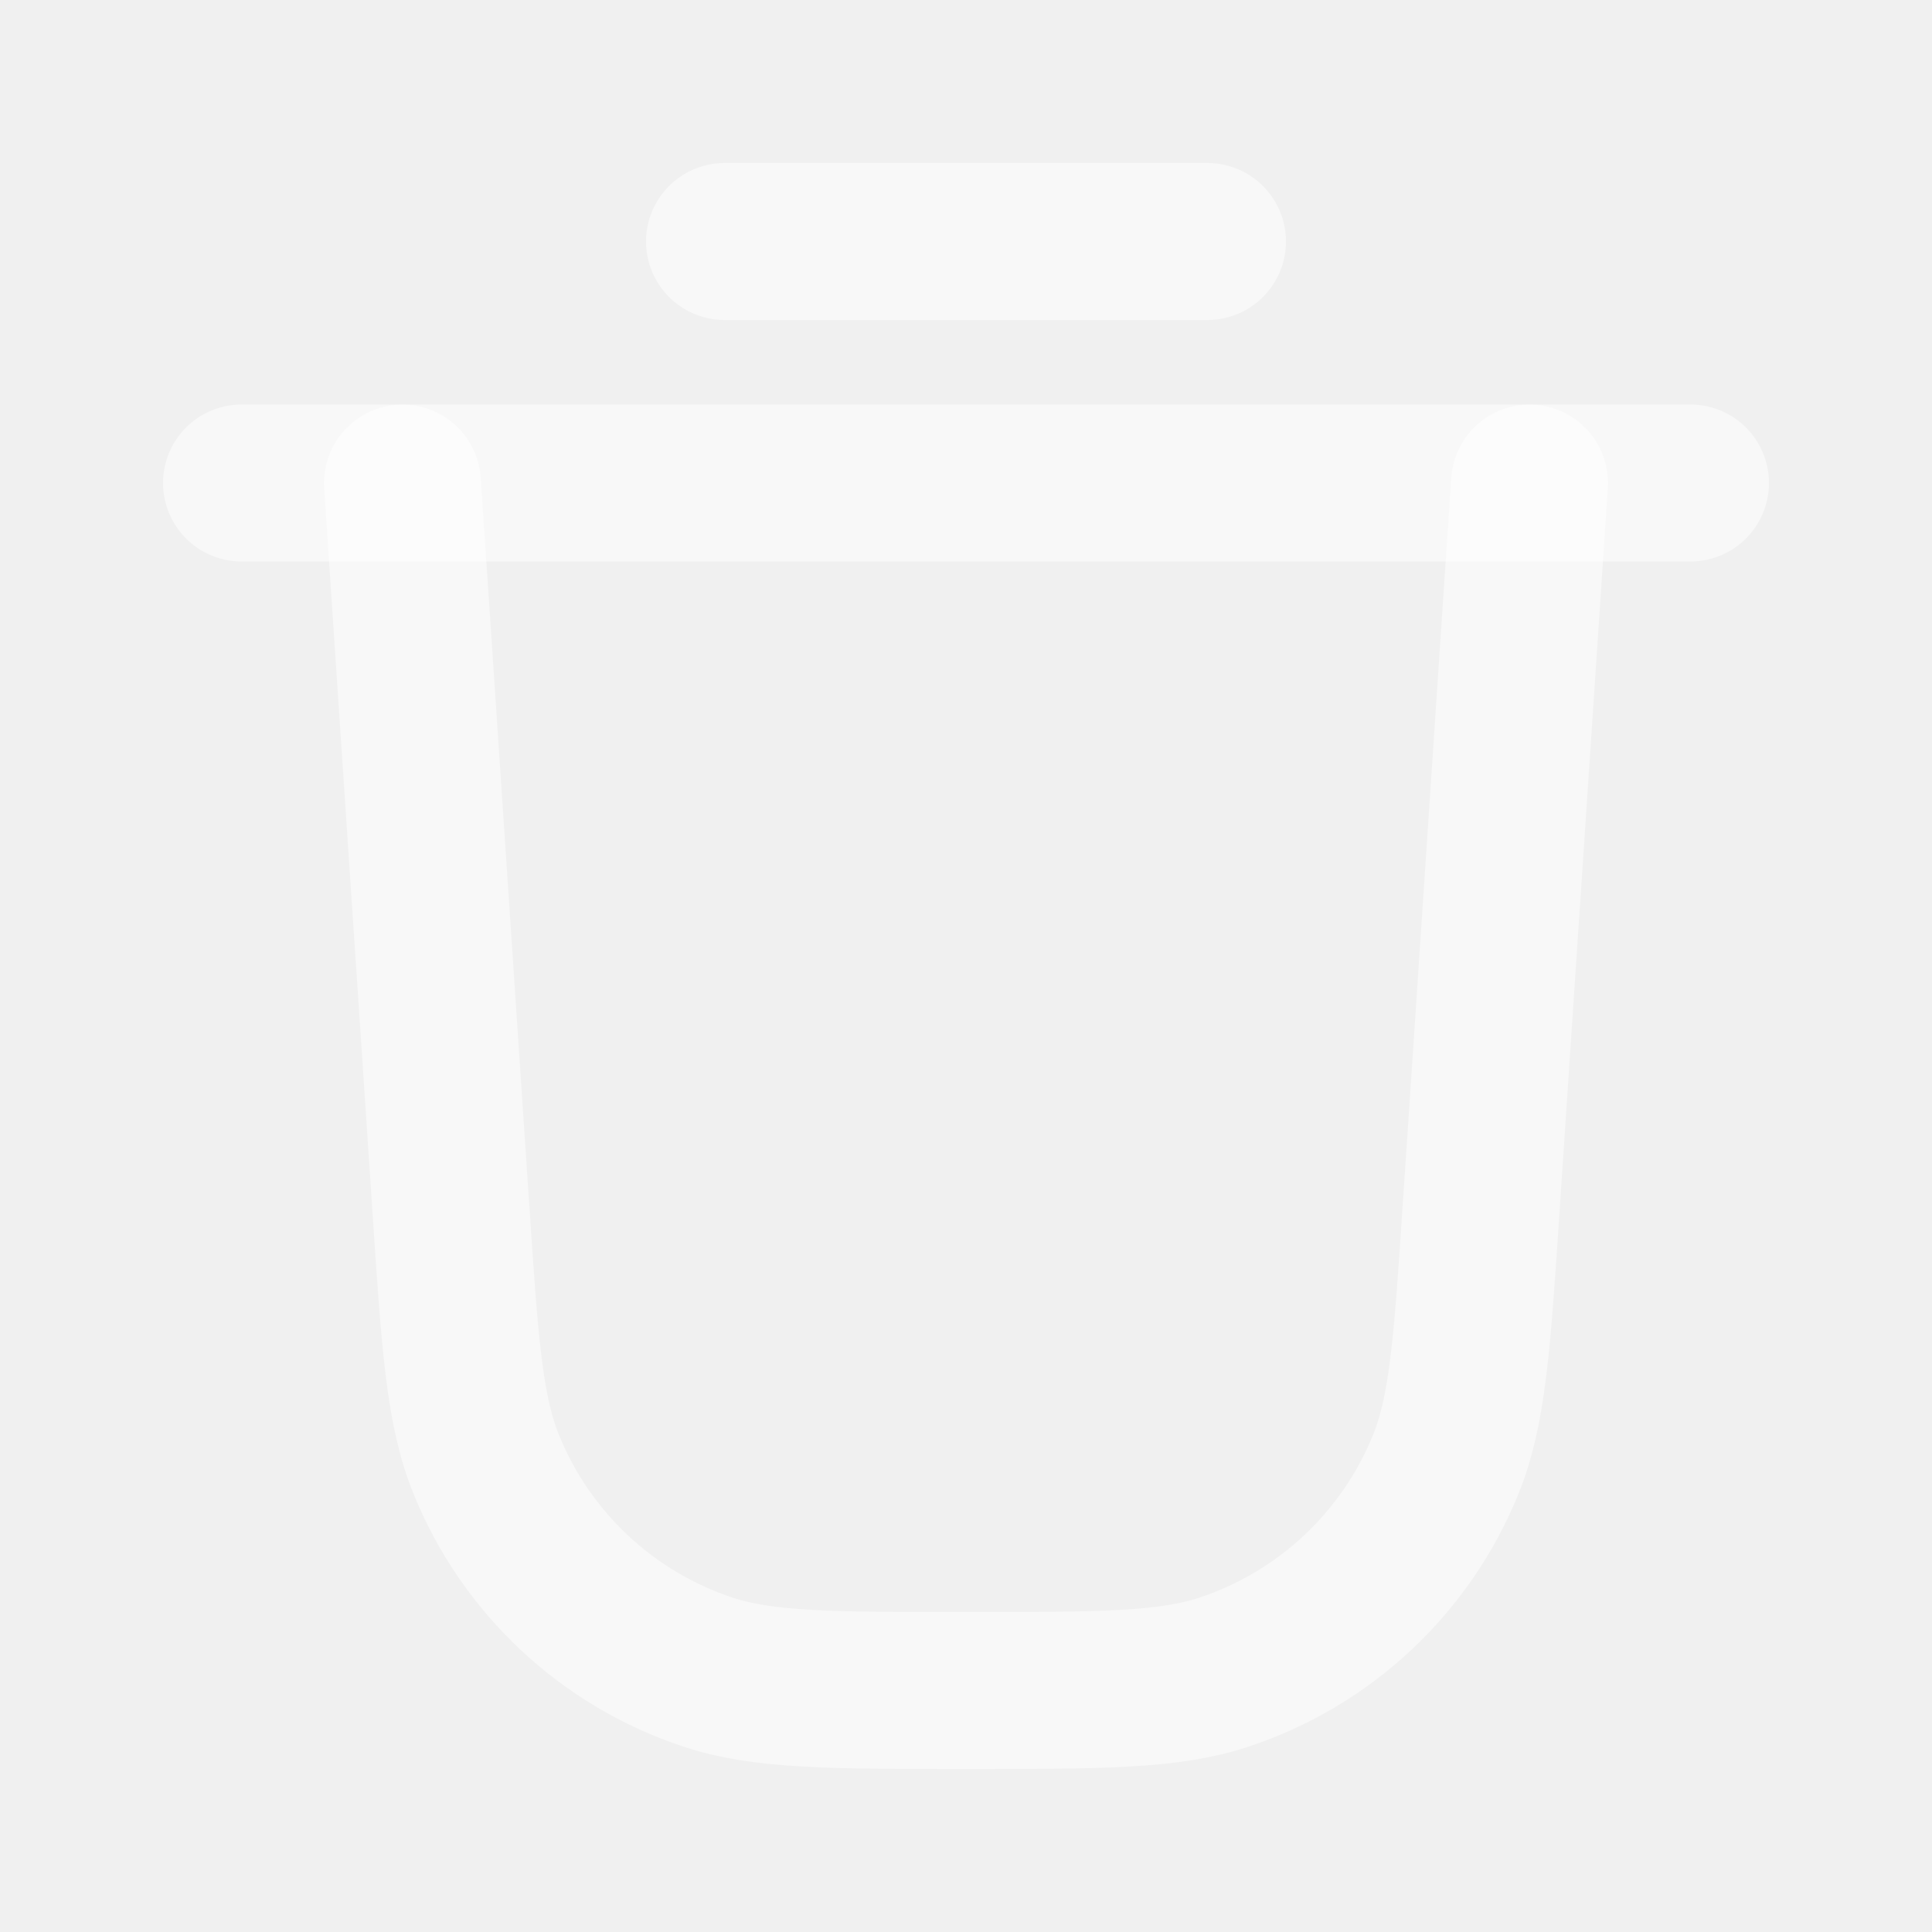
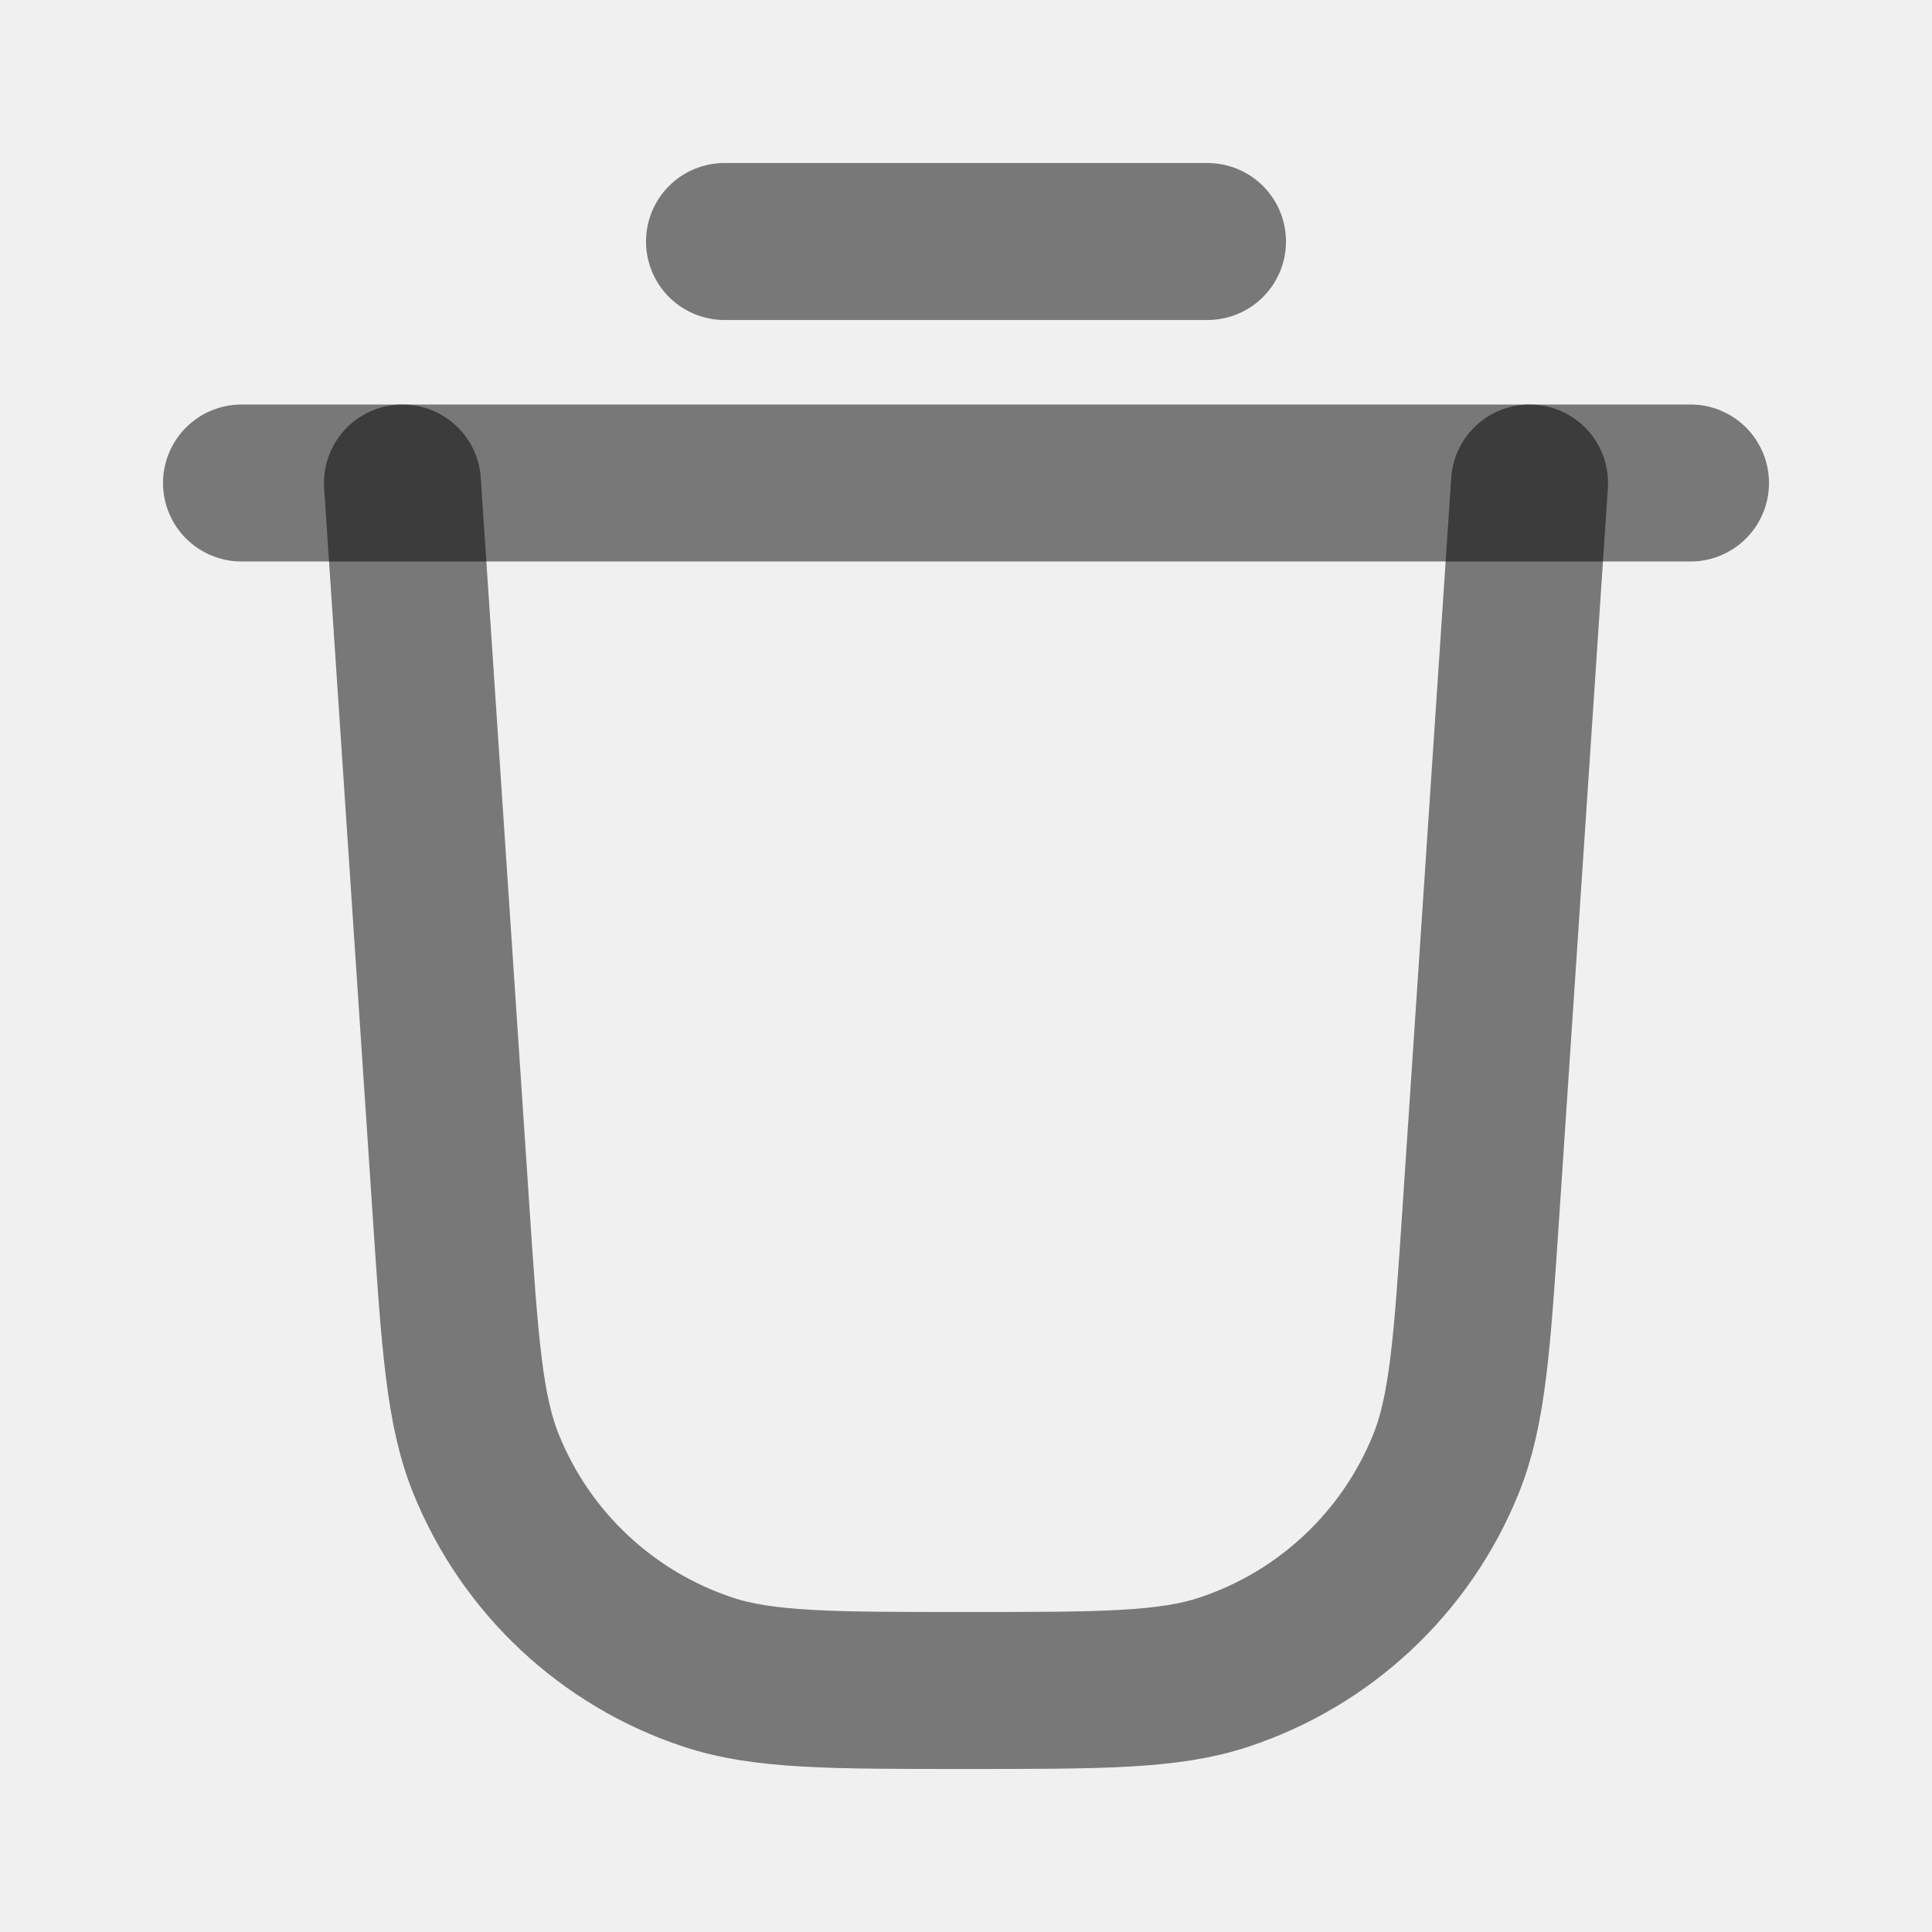
<svg xmlns="http://www.w3.org/2000/svg" width="16" height="16" viewBox="0 0 16 16" fill="none">
-   <path d="M6 2H10" stroke="white" stroke-opacity="0.5" stroke-width="1.3" stroke-linecap="round" stroke-linejoin="round" />
-   <path d="M2 4H14" stroke="white" stroke-opacity="0.5" stroke-width="1.3" stroke-linecap="round" stroke-linejoin="round" />
-   <path d="M3.333 4L3.734 10.009C3.808 11.124 3.845 11.682 4.028 12.13C4.359 12.944 5.03 13.572 5.864 13.848C6.323 14 6.882 14 8 14V14C9.118 14 9.677 14 10.136 13.848C10.97 13.572 11.641 12.944 11.972 12.13C12.155 11.682 12.192 11.124 12.266 10.009L12.667 4" stroke="white" stroke-opacity="0.5" stroke-width="1.3" stroke-linecap="round" stroke-linejoin="round" />
+   <path d="M6 2H10" stroke="currentColor" stroke-opacity="0.5" stroke-width="1.3" stroke-linecap="round" stroke-linejoin="round" />
+   <path d="M2 4H14" stroke="currentColor" stroke-opacity="0.5" stroke-width="1.3" stroke-linecap="round" stroke-linejoin="round" />
+   <path d="M3.333 4L3.734 10.009C3.808 11.124 3.845 11.682 4.028 12.13C4.359 12.944 5.03 13.572 5.864 13.848C6.323 14 6.882 14 8 14V14C9.118 14 9.677 14 10.136 13.848C10.97 13.572 11.641 12.944 11.972 12.13C12.155 11.682 12.192 11.124 12.266 10.009L12.667 4" stroke="currentColor" stroke-opacity="0.5" stroke-width="1.3" stroke-linecap="round" stroke-linejoin="round" />
</svg>
